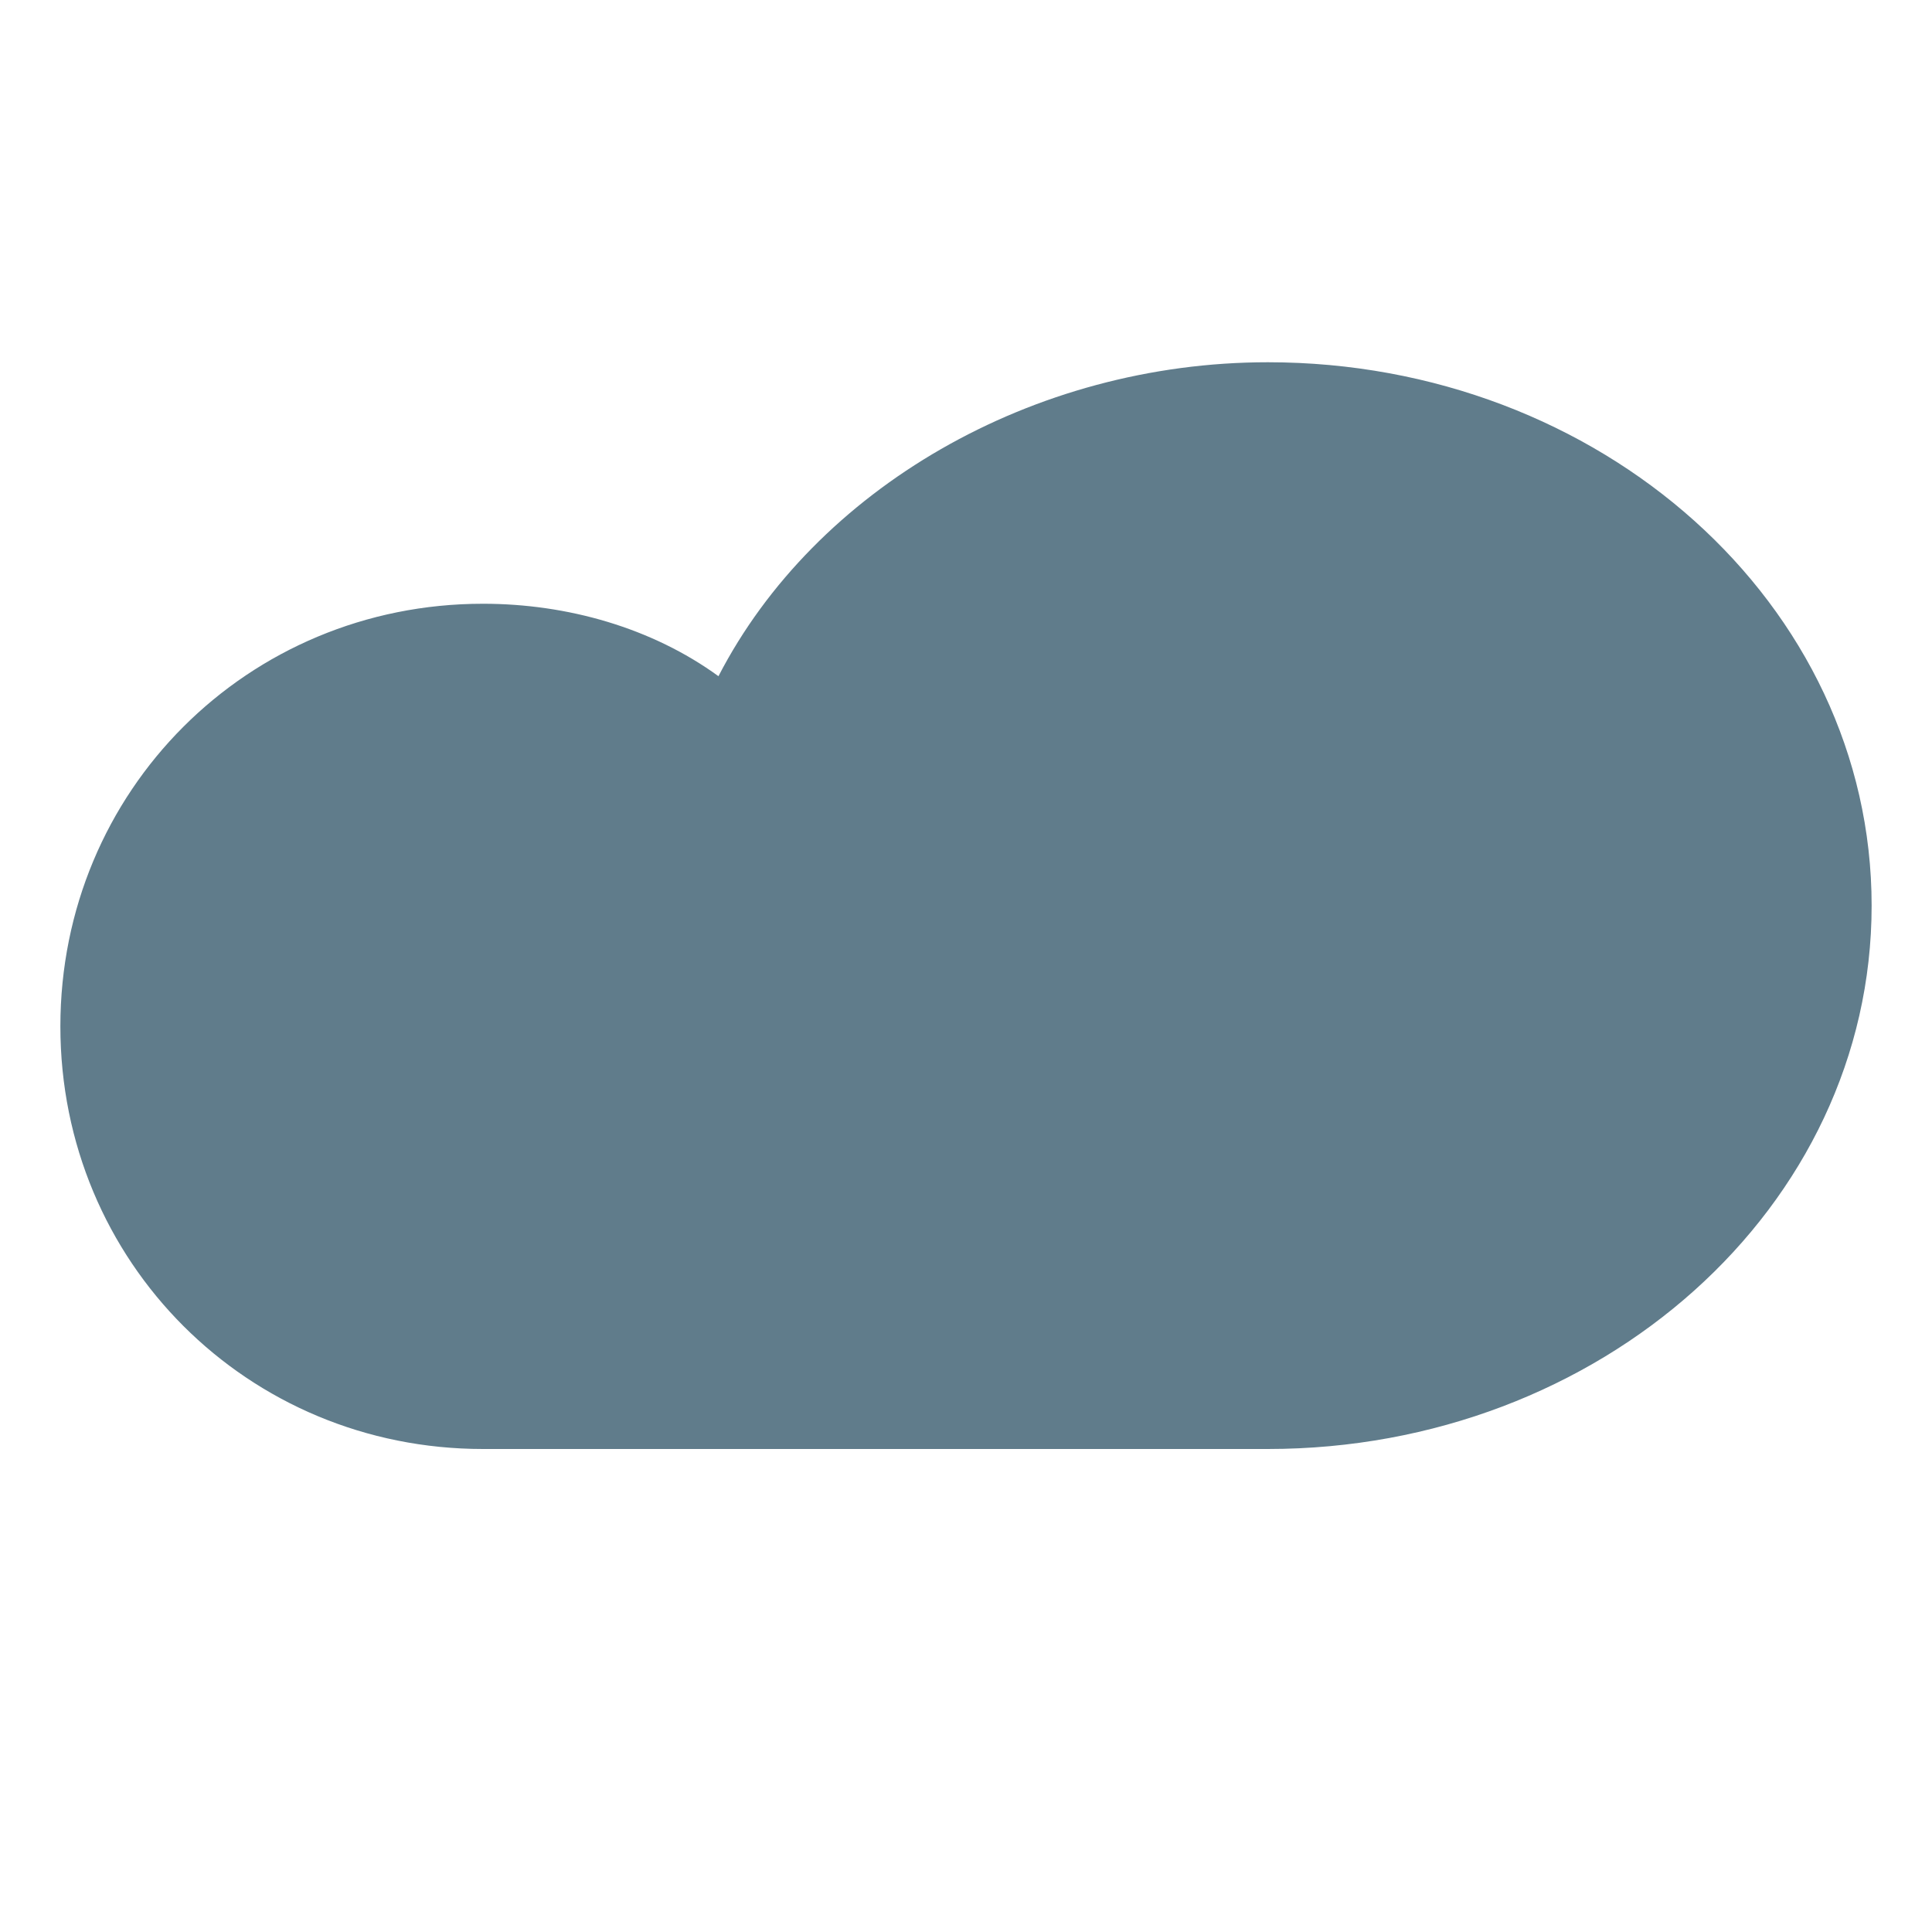
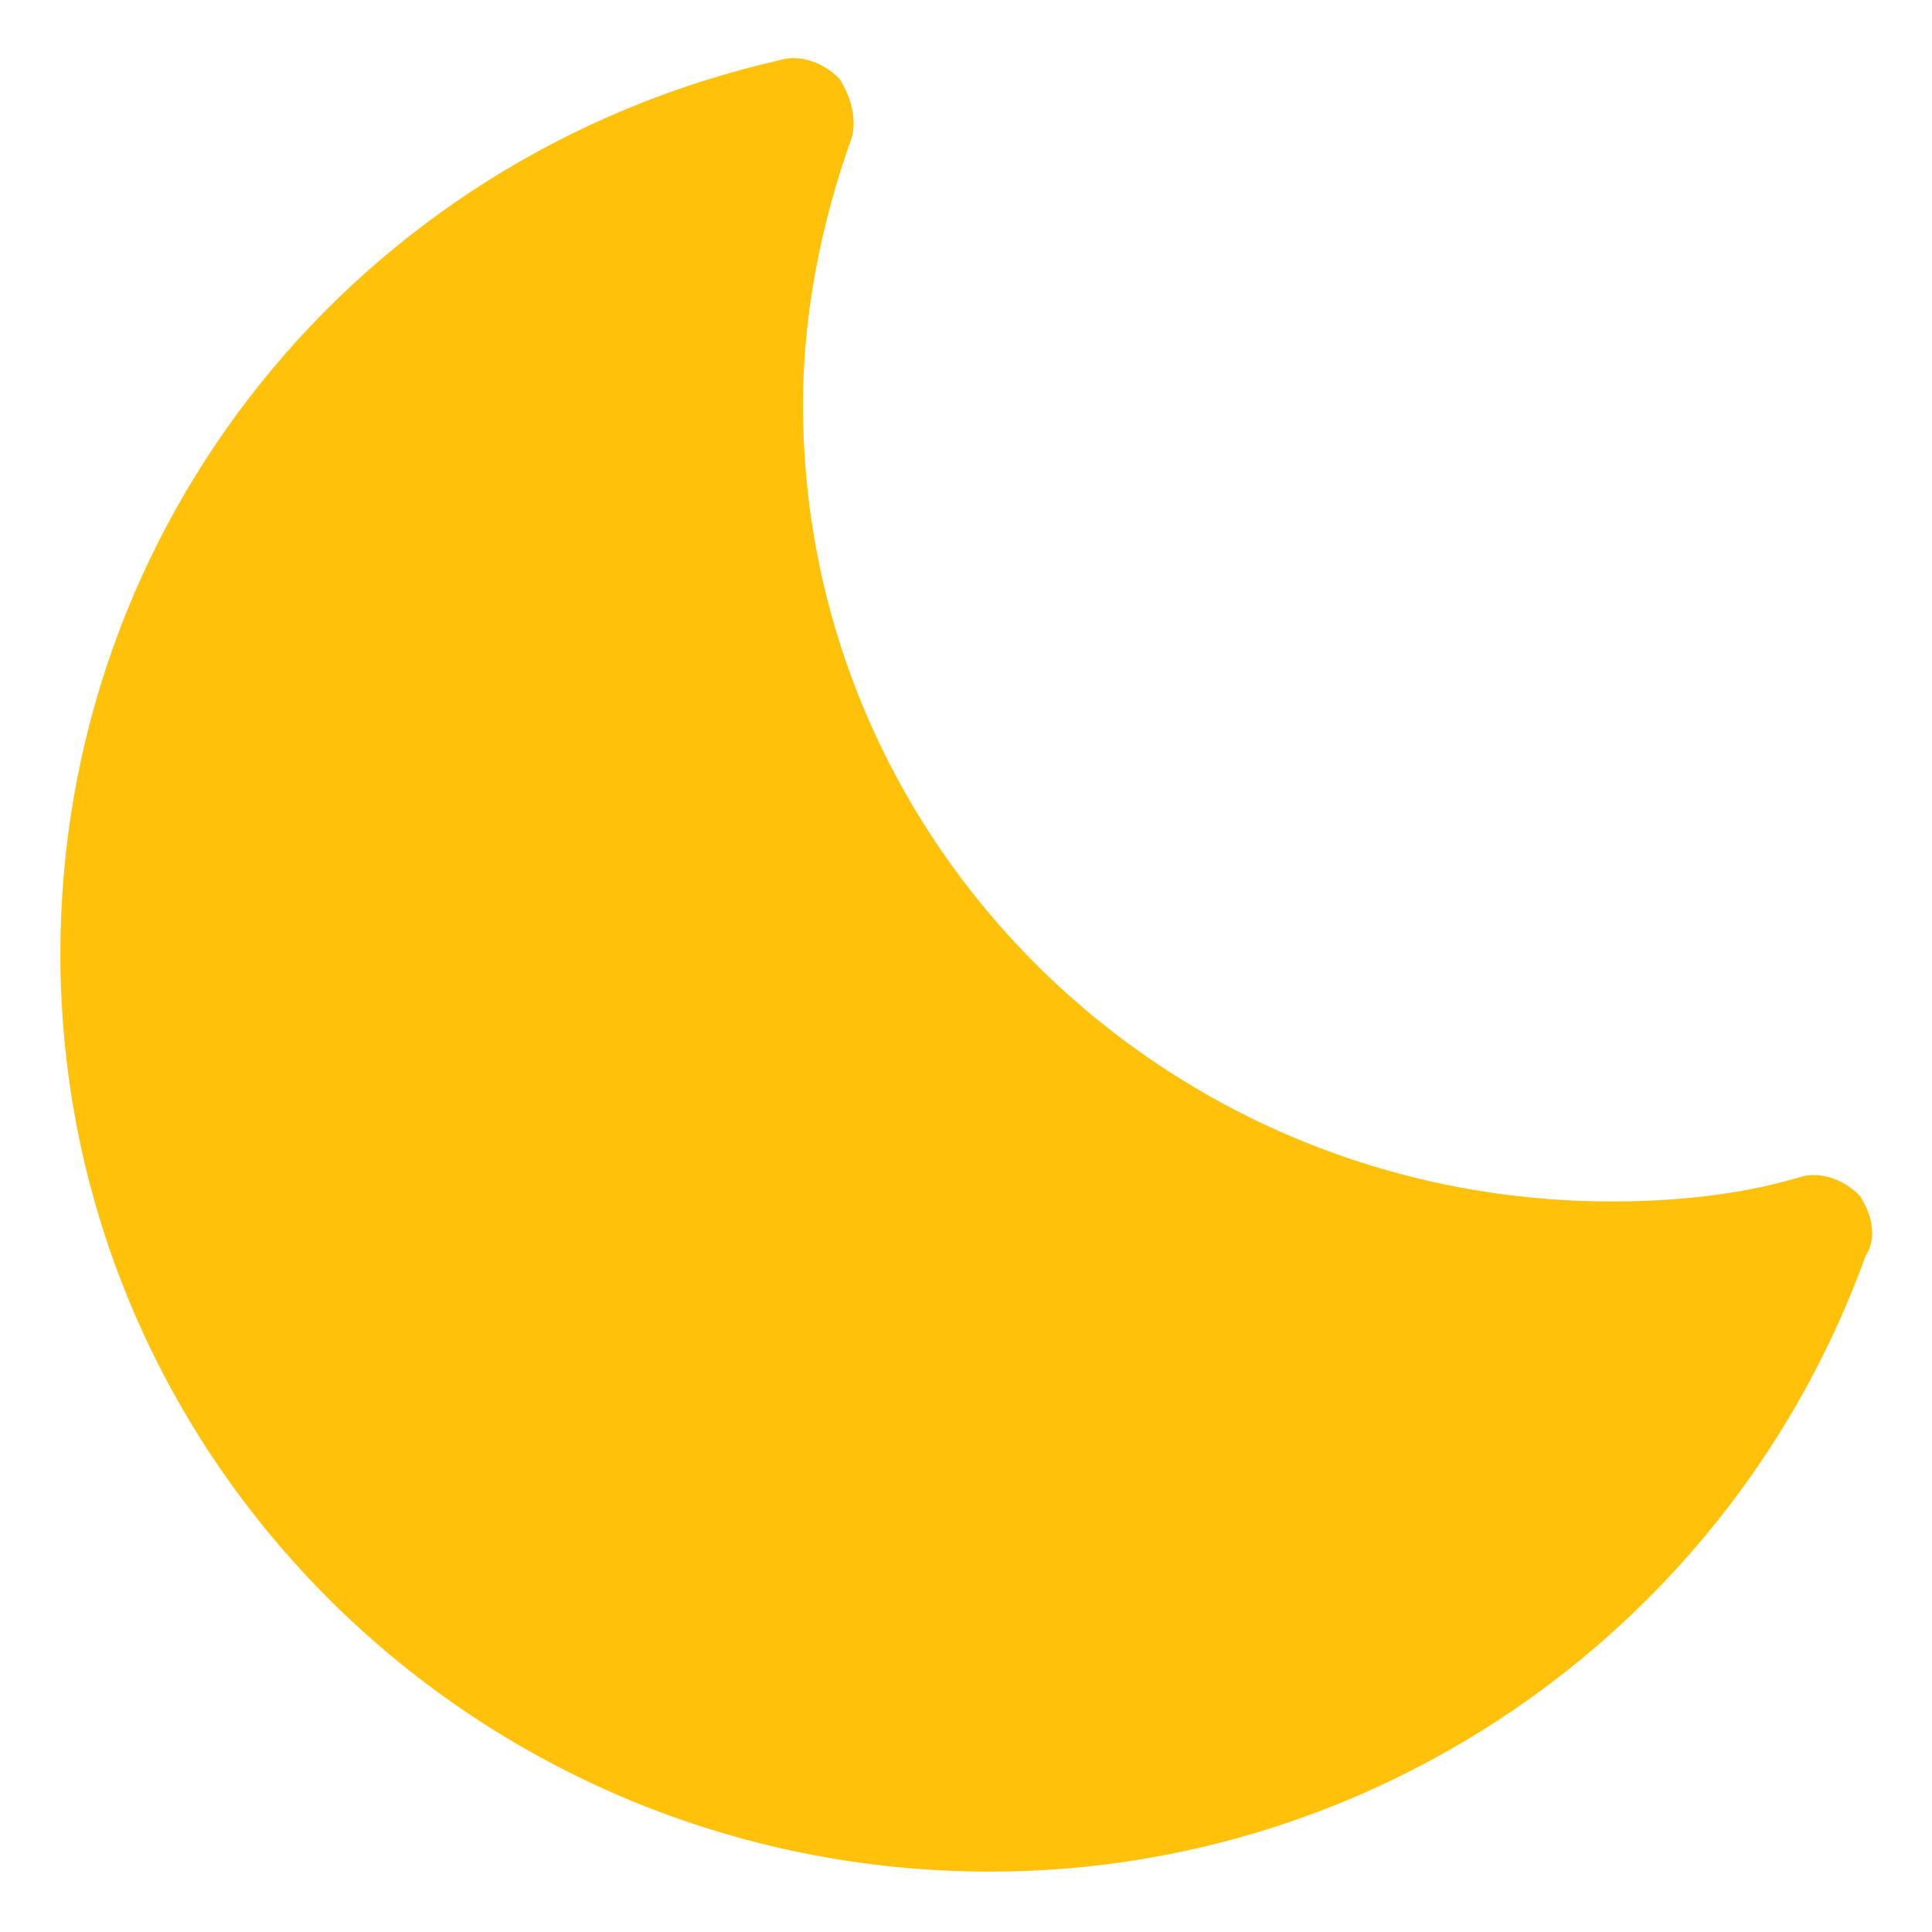
<svg xmlns="http://www.w3.org/2000/svg" width="800px" height="800px" viewBox="0 0 32 32" enable-background="new 0 0 32 32" version="1.1" xml:space="preserve">
  <g id="Layer_2" />
  <g id="Layer_3" />
  <g id="Layer_4" />
  <g id="Layer_5" />
  <g id="Layer_6" />
  <g id="Layer_7" />
  <g id="Layer_8" />
  <g id="Layer_9" />
  <g id="Layer_10" />
  <g id="Layer_11" />
  <g id="Layer_12" />
  <g id="Layer_13" />
  <g id="Layer_14" />
  <g id="Layer_15" />
  <g id="Layer_16" />
  <g id="Layer_17" />
  <g id="Layer_18" />
-   <g id="Layer_19" />
+   <g id="Layer_19">
+     <g>
+       <g>
+         <path d="M30.9,20.8c-2.2,6.1-8,10.2-14.5,10.2C7.9,31,1,24.2,1,15.8C1,8.7,5.9,2.6,12.9,1c0.3-0.1,0.7,0,1,0.3     c0.2,0.3,0.3,0.7,0.2,1c-0.5,1.4-0.8,2.9-0.8,4.4c0,7.3,6,13.2,13.4,13.2c1,0,2.1-0.1,3.1-0.4c0.3-0.1,0.7,0,1,0.3     C31,20.1,31.1,20.5,30.9,20.8z" fill="#FFC10A" />
+       </g>
+     </g>
+   </g>
  <g id="Layer_20" />
  <g id="Layer_21" />
  <g id="Layer_22" />
  <g id="Layer_23" />
  <g id="Layer_24" />
  <g id="Layer_25" />
-   <g id="Wearher">
-     <path d="M21,6c-3.9,0-7.5,2.1-9.1,5.2C10.8,10.4,9.4,10,8,10c-3.9,0-7,3.1-7,7s3.1,7,7,7h13c5.5,0,10-4,10-9   C31,10,26.5,6,21,6z" fill="#607C8B" />
-   </g>
+   <g id="Wearher" />
</svg>
